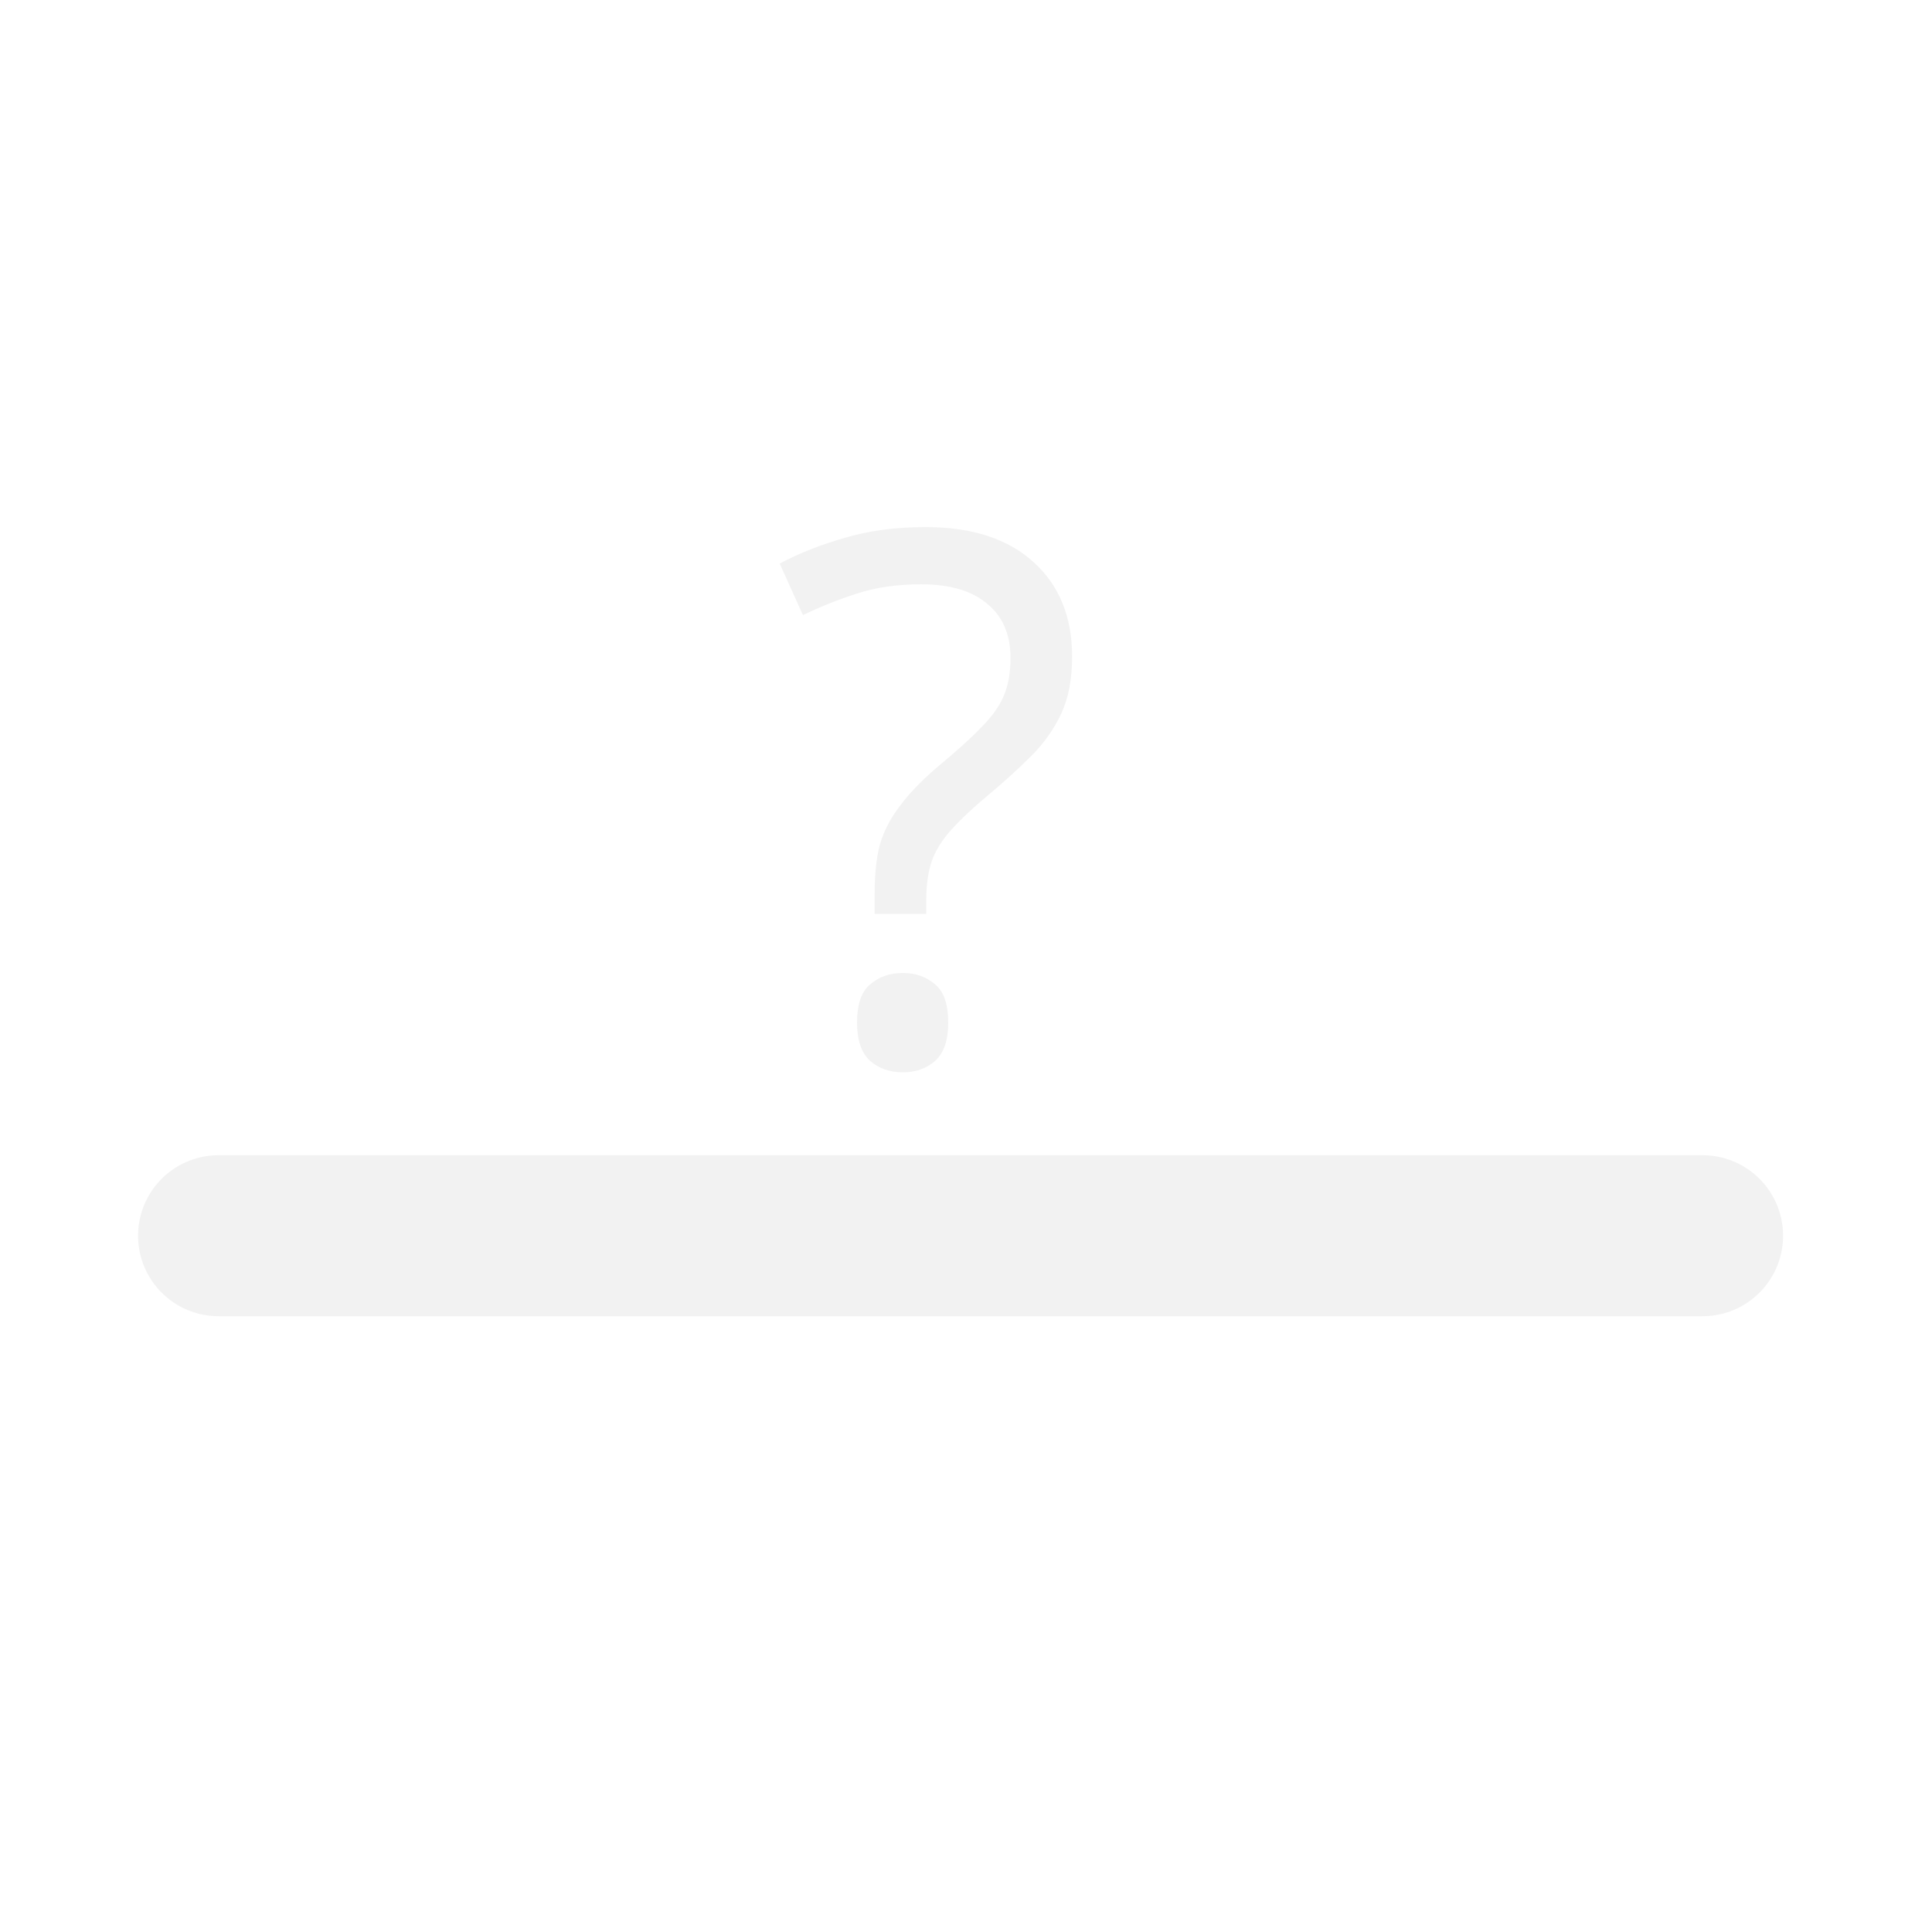
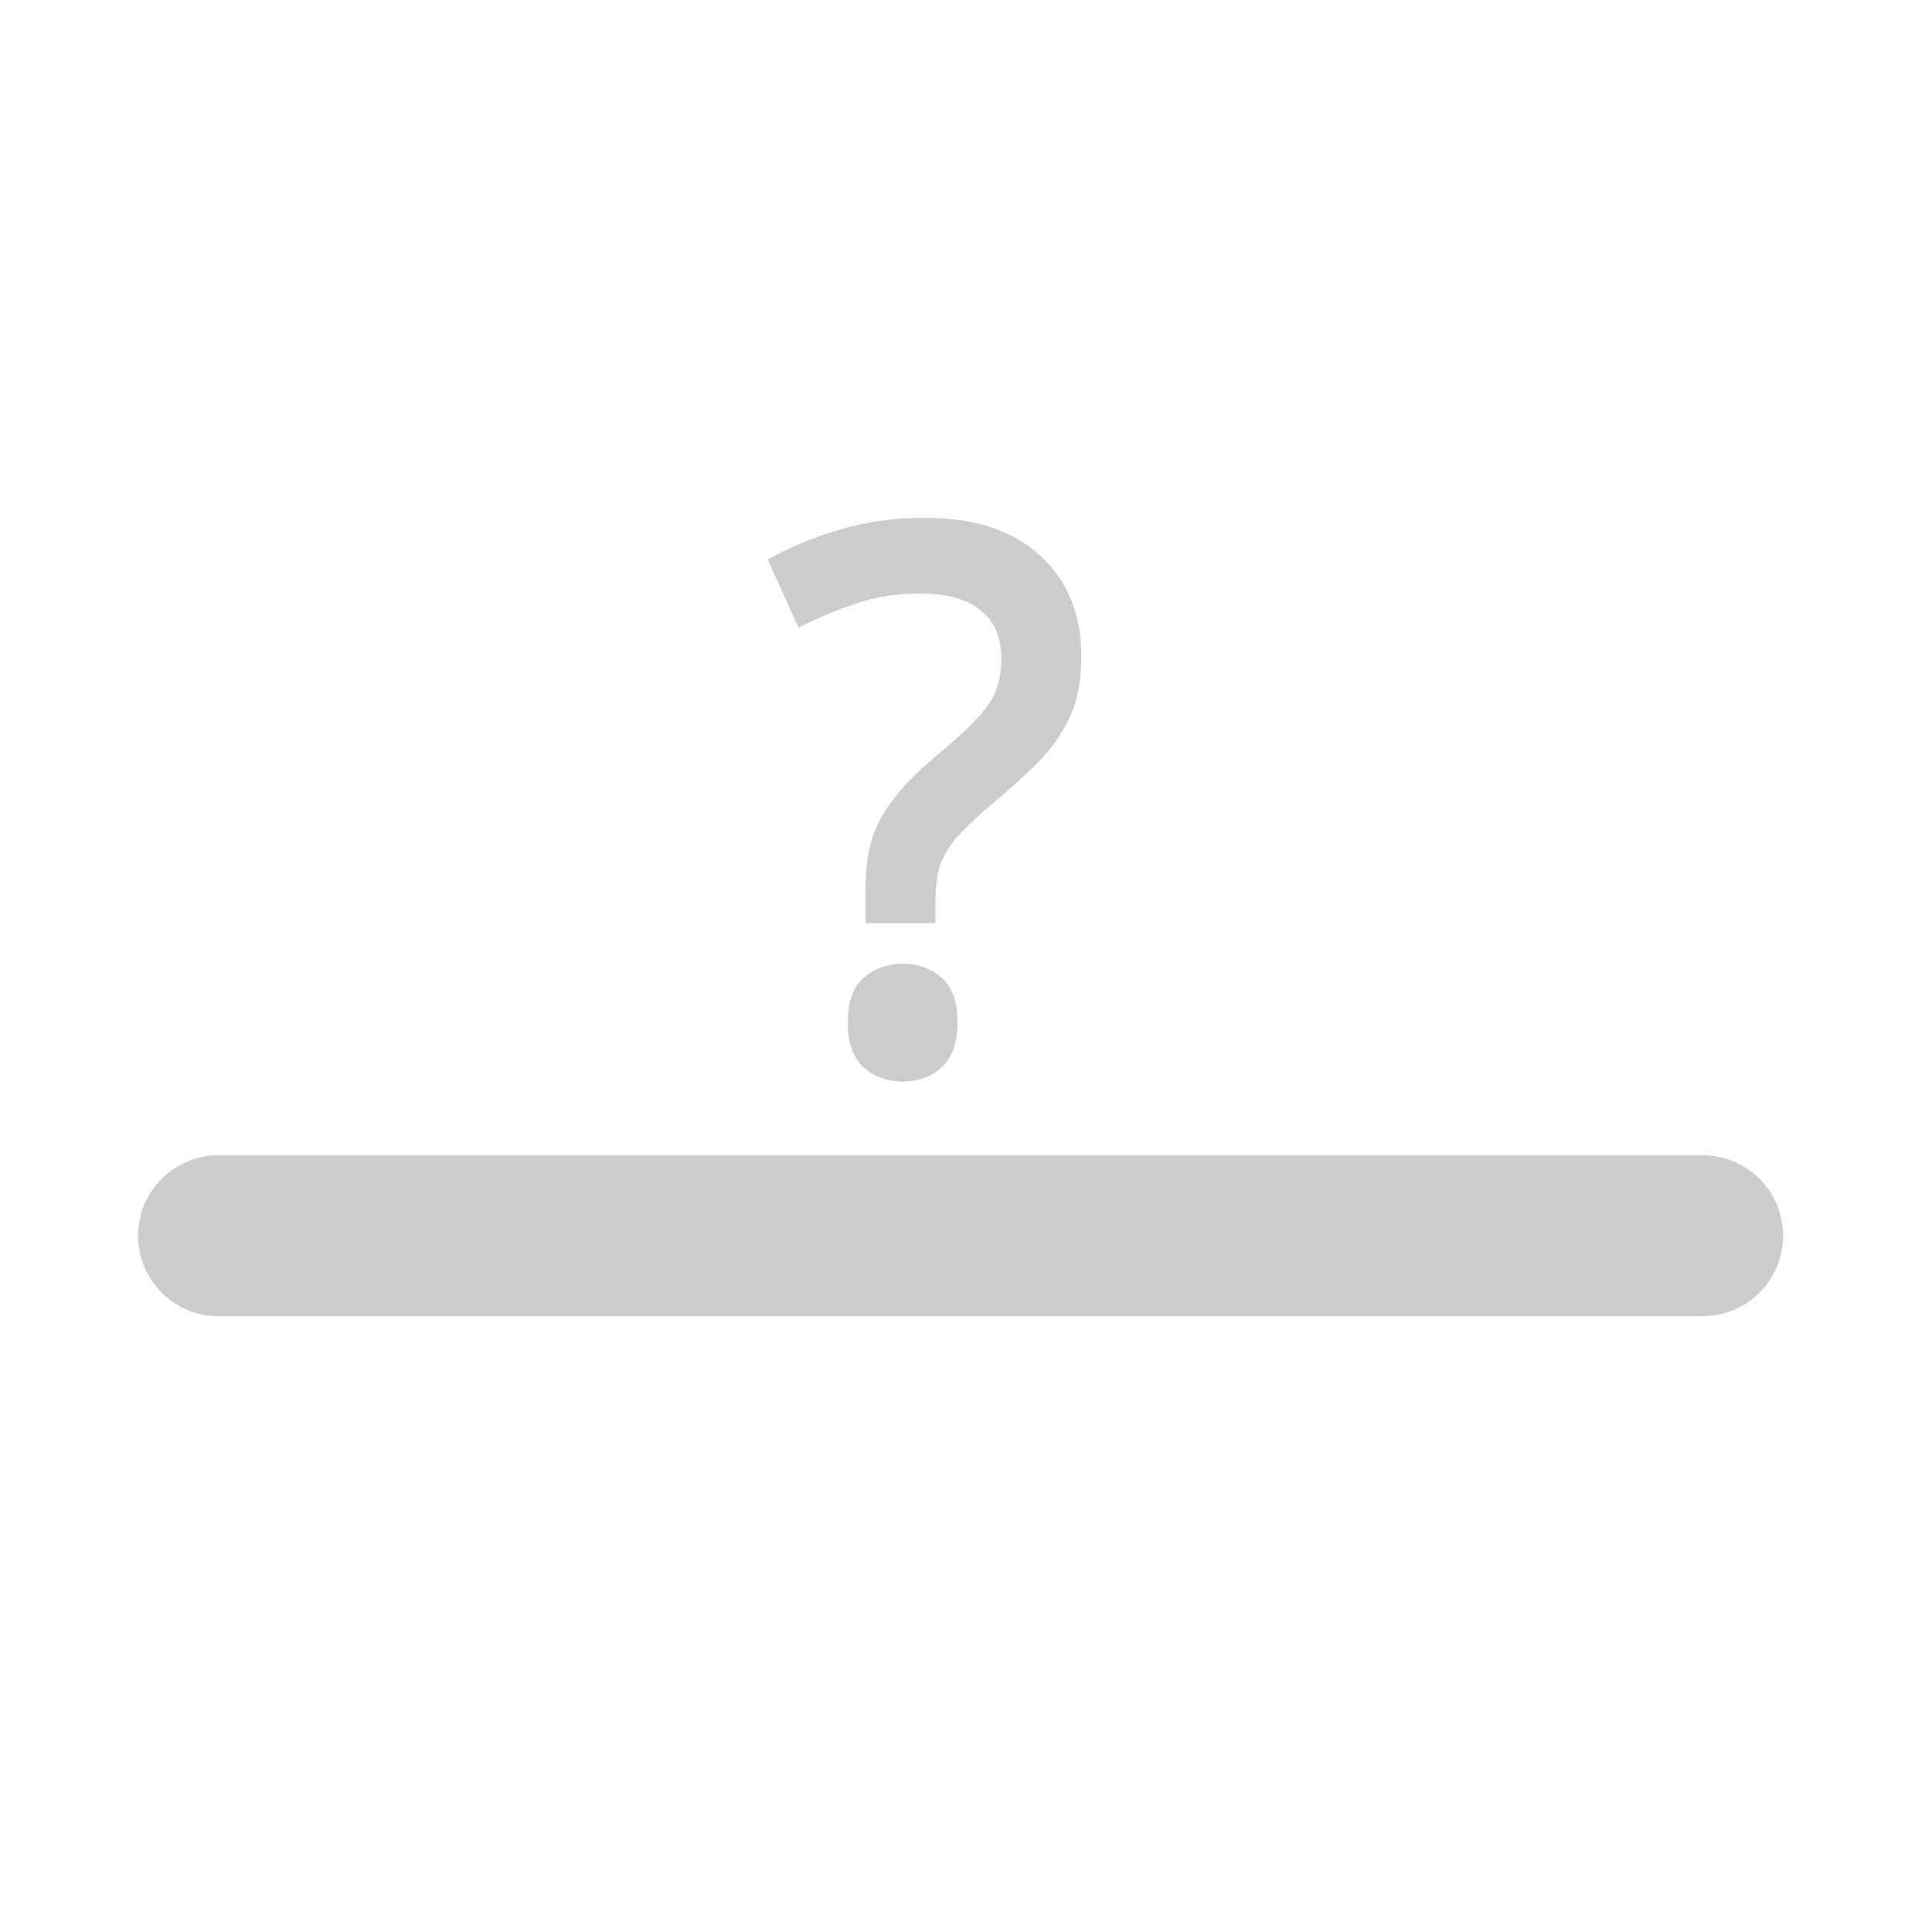
<svg xmlns="http://www.w3.org/2000/svg" width="48" height="48" viewBox="0 0 48 48" id="svg2" version="1.1">
  <defs id="defs4" />
  <g id="layer1" transform="translate(0,-1004.362)">
-     <text xml:space="preserve" style="font-style:normal;font-weight:normal;font-size:18.364px;line-height:1.25;font-family:sans-serif;letter-spacing:0px;word-spacing:0px;fill:#f2f2f2;fill-opacity:1;stroke:none;stroke-width:0.459;" x="19.152" y="1030.752" id="text839">
-       <tspan id="tspan837" x="19.152" y="1030.752" style="stroke-width:0.459;fill:#f2f2f2;">?</tspan>
+     <text xml:space="preserve" style="font-style:normal;font-weight:normal;font-size:18.364px;line-height:1.25;font-family:sans-serif;letter-spacing:0px;word-spacing:0px;fill:#cccccc;fill-opacity:1;stroke:#cccccc;stroke-width:0.459;" x="19.152" y="1030.752" id="text839">
+       <tspan id="tspan837" x="19.152" y="1030.752" style="stroke-width:0.459;fill:#cccccc;stroke:#cccccc;">?</tspan>
    </text>
-     <path style="fill:none;stroke:#f2f2f2;stroke-width:4;stroke-linecap:round;stroke-linejoin:miter;stroke-miterlimit:4;stroke-dasharray:none;stroke-opacity:1" d="M 5.43,1035.063 H 42.3" id="path870" />
+     <path style="fill:#cccccc;stroke:#cccccc;stroke-width:4;stroke-linecap:round;stroke-linejoin:miter;stroke-miterlimit:4;stroke-dasharray:none;stroke-opacity:1" d="M 5.43,1035.063 H 42.3" id="path870" />
  </g>
</svg>
